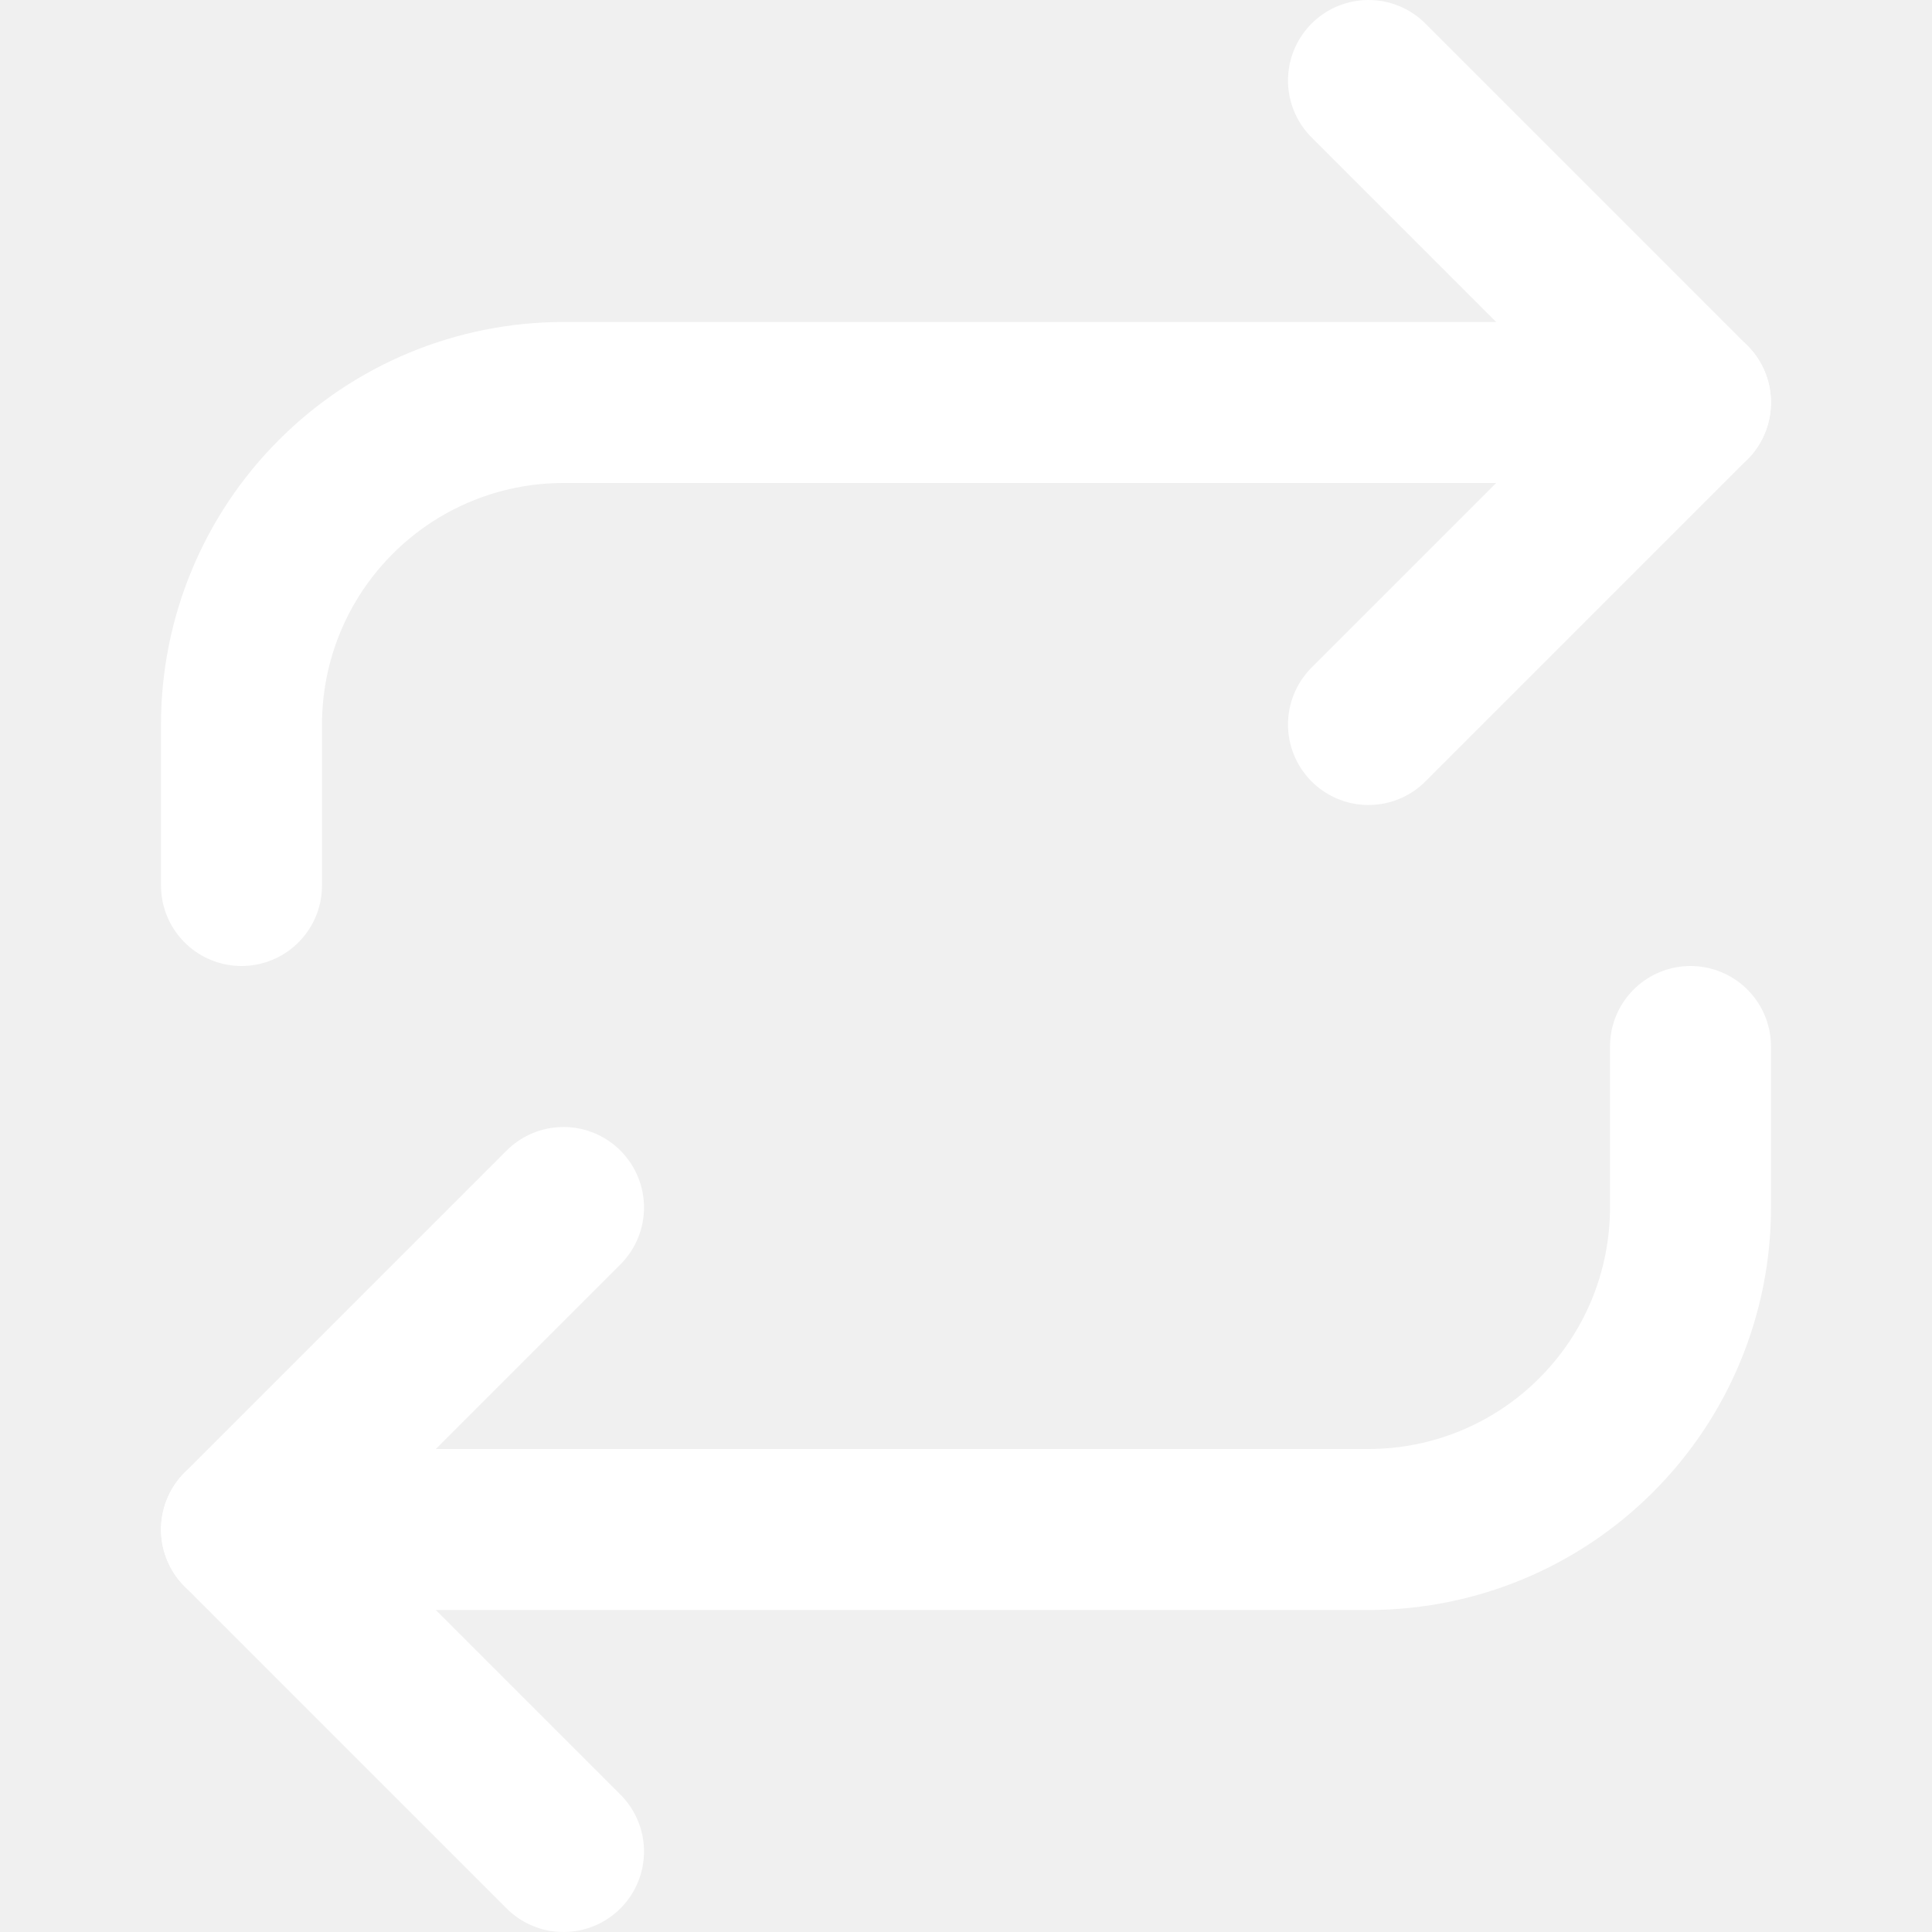
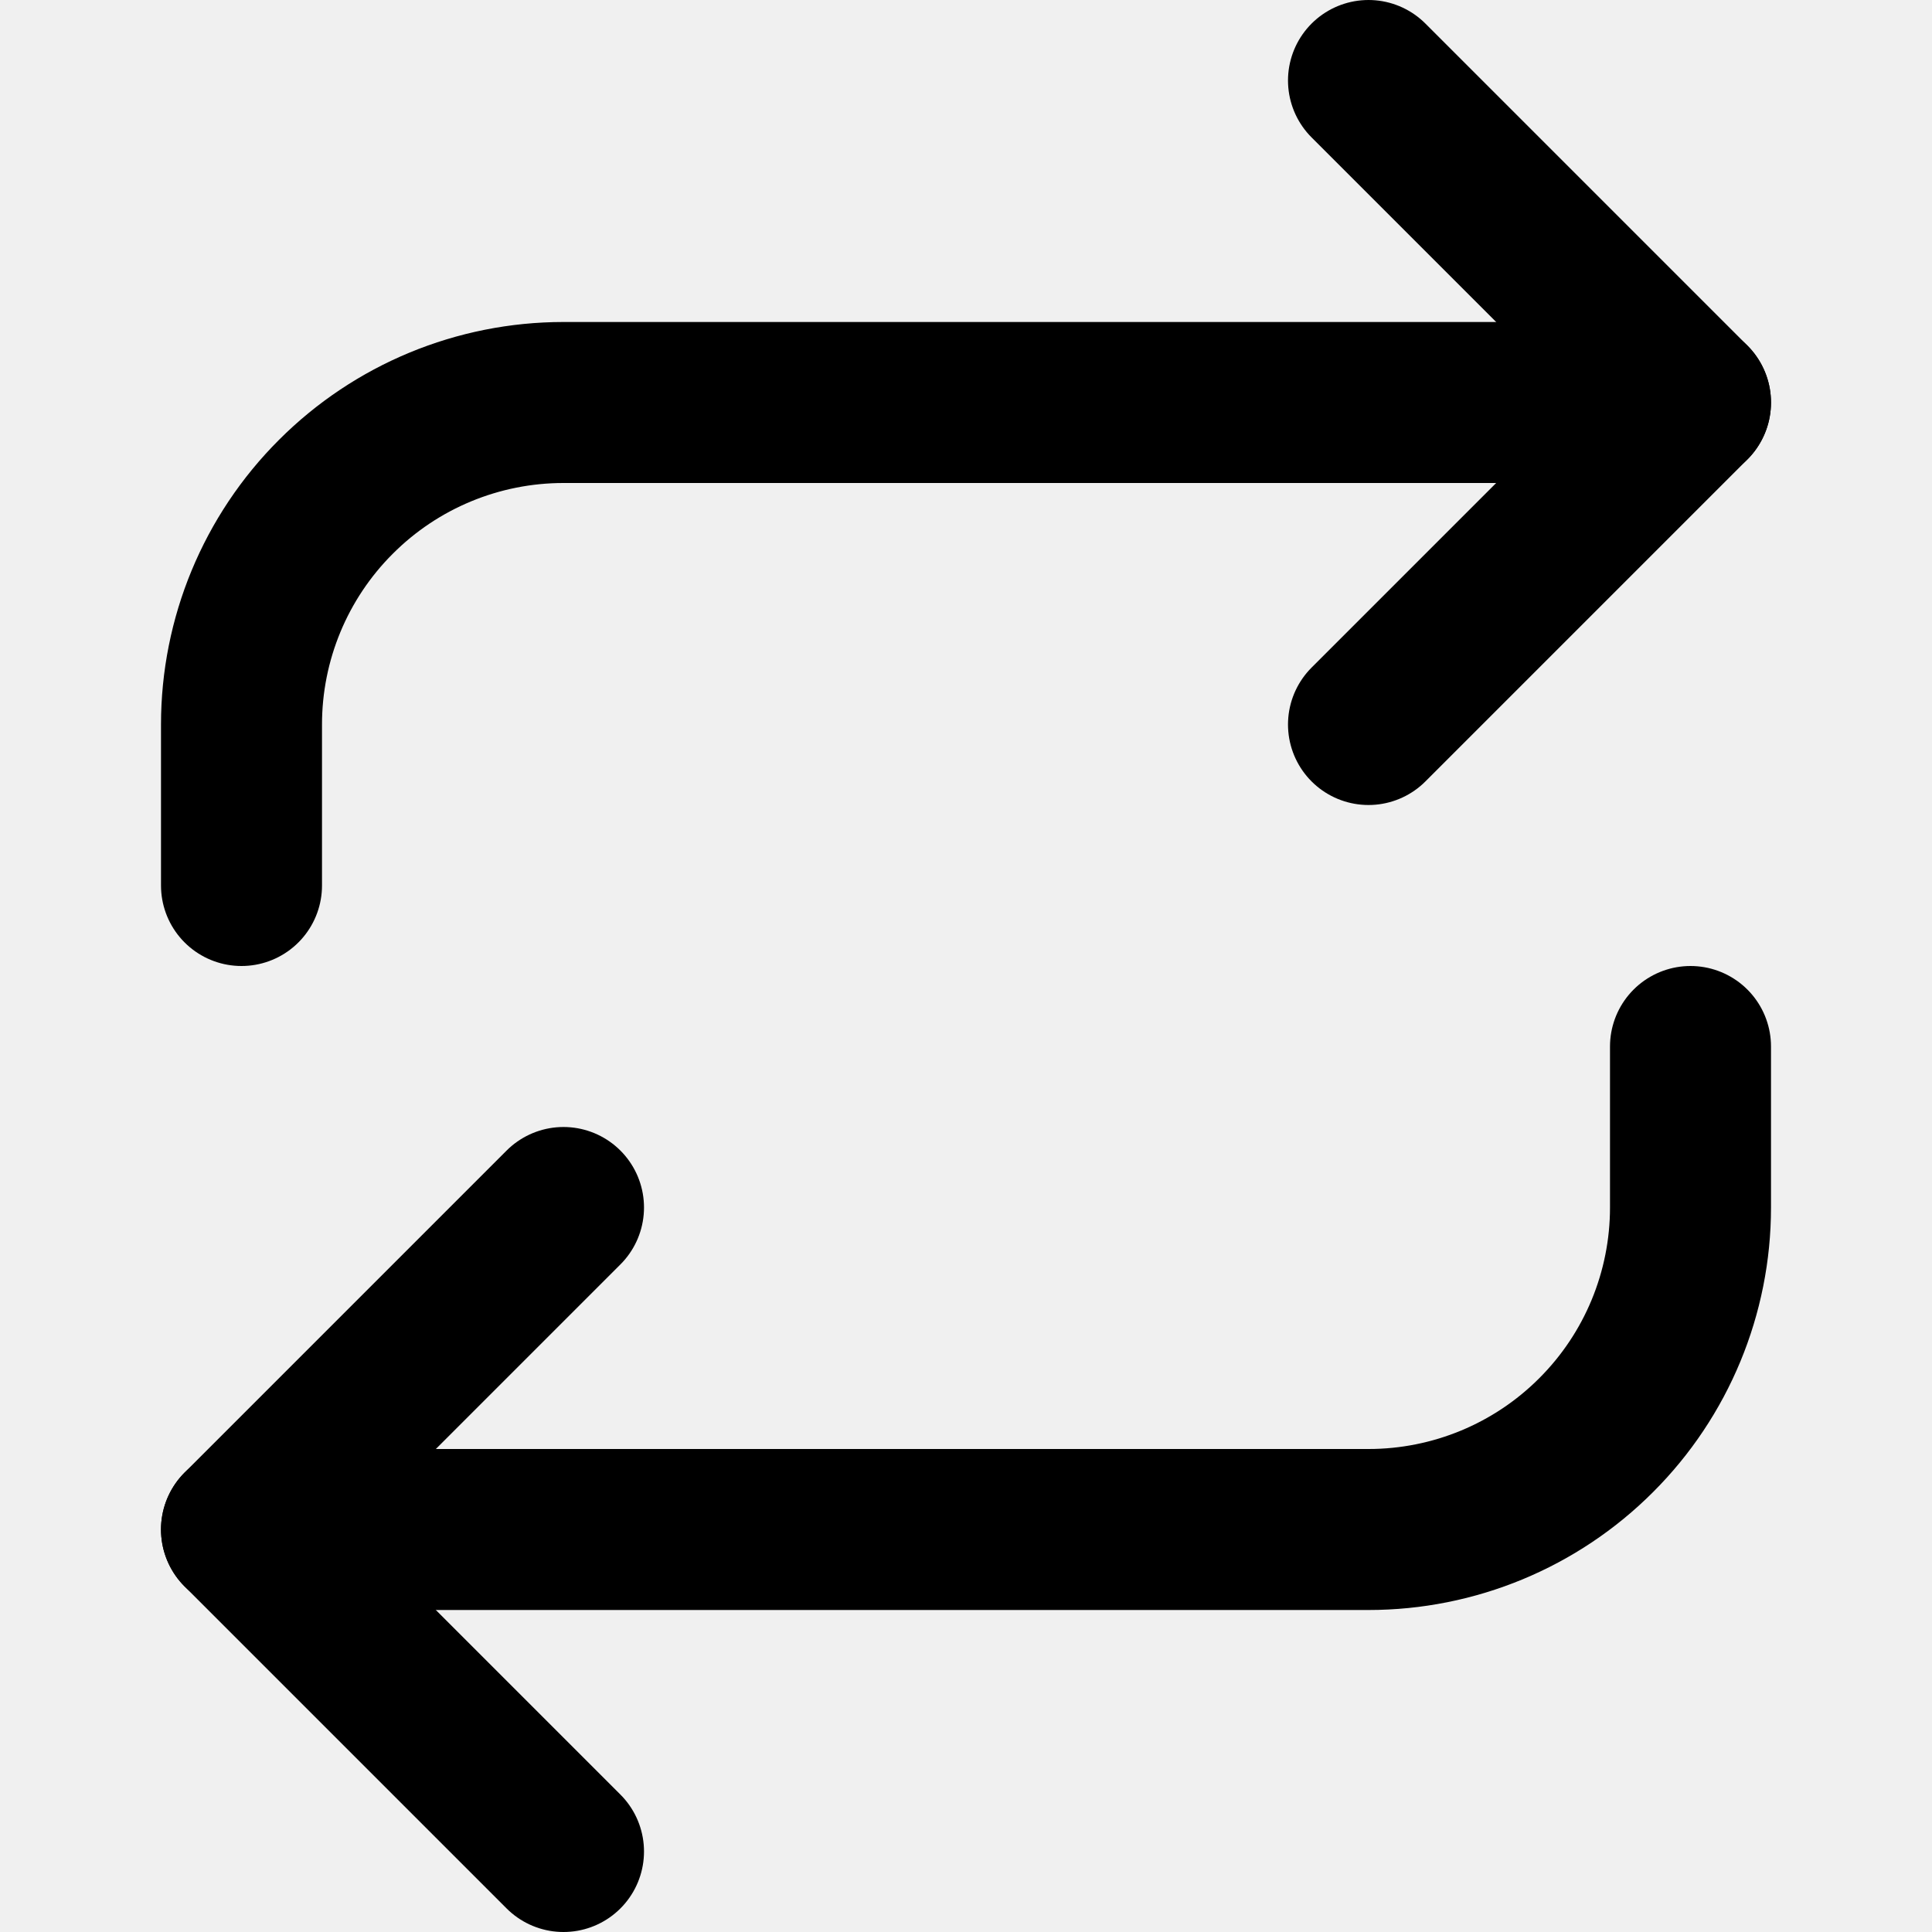
<svg xmlns="http://www.w3.org/2000/svg" width="24" height="24" viewBox="0 0 24 24" fill="none">
-   <path d="M17 1L21 5L17 9" stroke="white" stroke-width="2" stroke-linecap="round" stroke-linejoin="round" />
-   <path d="M3 11V9C3 7.939 3.421 6.922 4.172 6.172C4.922 5.421 5.939 5 7 5H21" stroke="white" stroke-width="2" stroke-linecap="round" stroke-linejoin="round" />
-   <path d="M7 23L3 19L7 15" stroke="white" stroke-width="2" stroke-linecap="round" stroke-linejoin="round" />
-   <path d="M21 13V15C21 16.061 20.579 17.078 19.828 17.828C19.078 18.579 18.061 19 17 19H3" stroke="white" stroke-width="2" stroke-linecap="round" stroke-linejoin="round" />
+   <path d="M17 1L21 5L17 9" stroke="currentColor" stroke-width="2" stroke-linecap="round" stroke-linejoin="round" />
+   <path d="M3 11V9C3 7.939 3.421 6.922 4.172 6.172C4.922 5.421 5.939 5 7 5H21" stroke="currentColor" stroke-width="2" stroke-linecap="round" stroke-linejoin="round" />
+   <path d="M7 23L3 19L7 15" stroke="currentColor" stroke-width="2" stroke-linecap="round" stroke-linejoin="round" />
+   <path d="M21 13V15C21 16.061 20.579 17.078 19.828 17.828C19.078 18.579 18.061 19 17 19H3" stroke="currentColor" stroke-width="2" stroke-linecap="round" stroke-linejoin="round" />
</svg>
